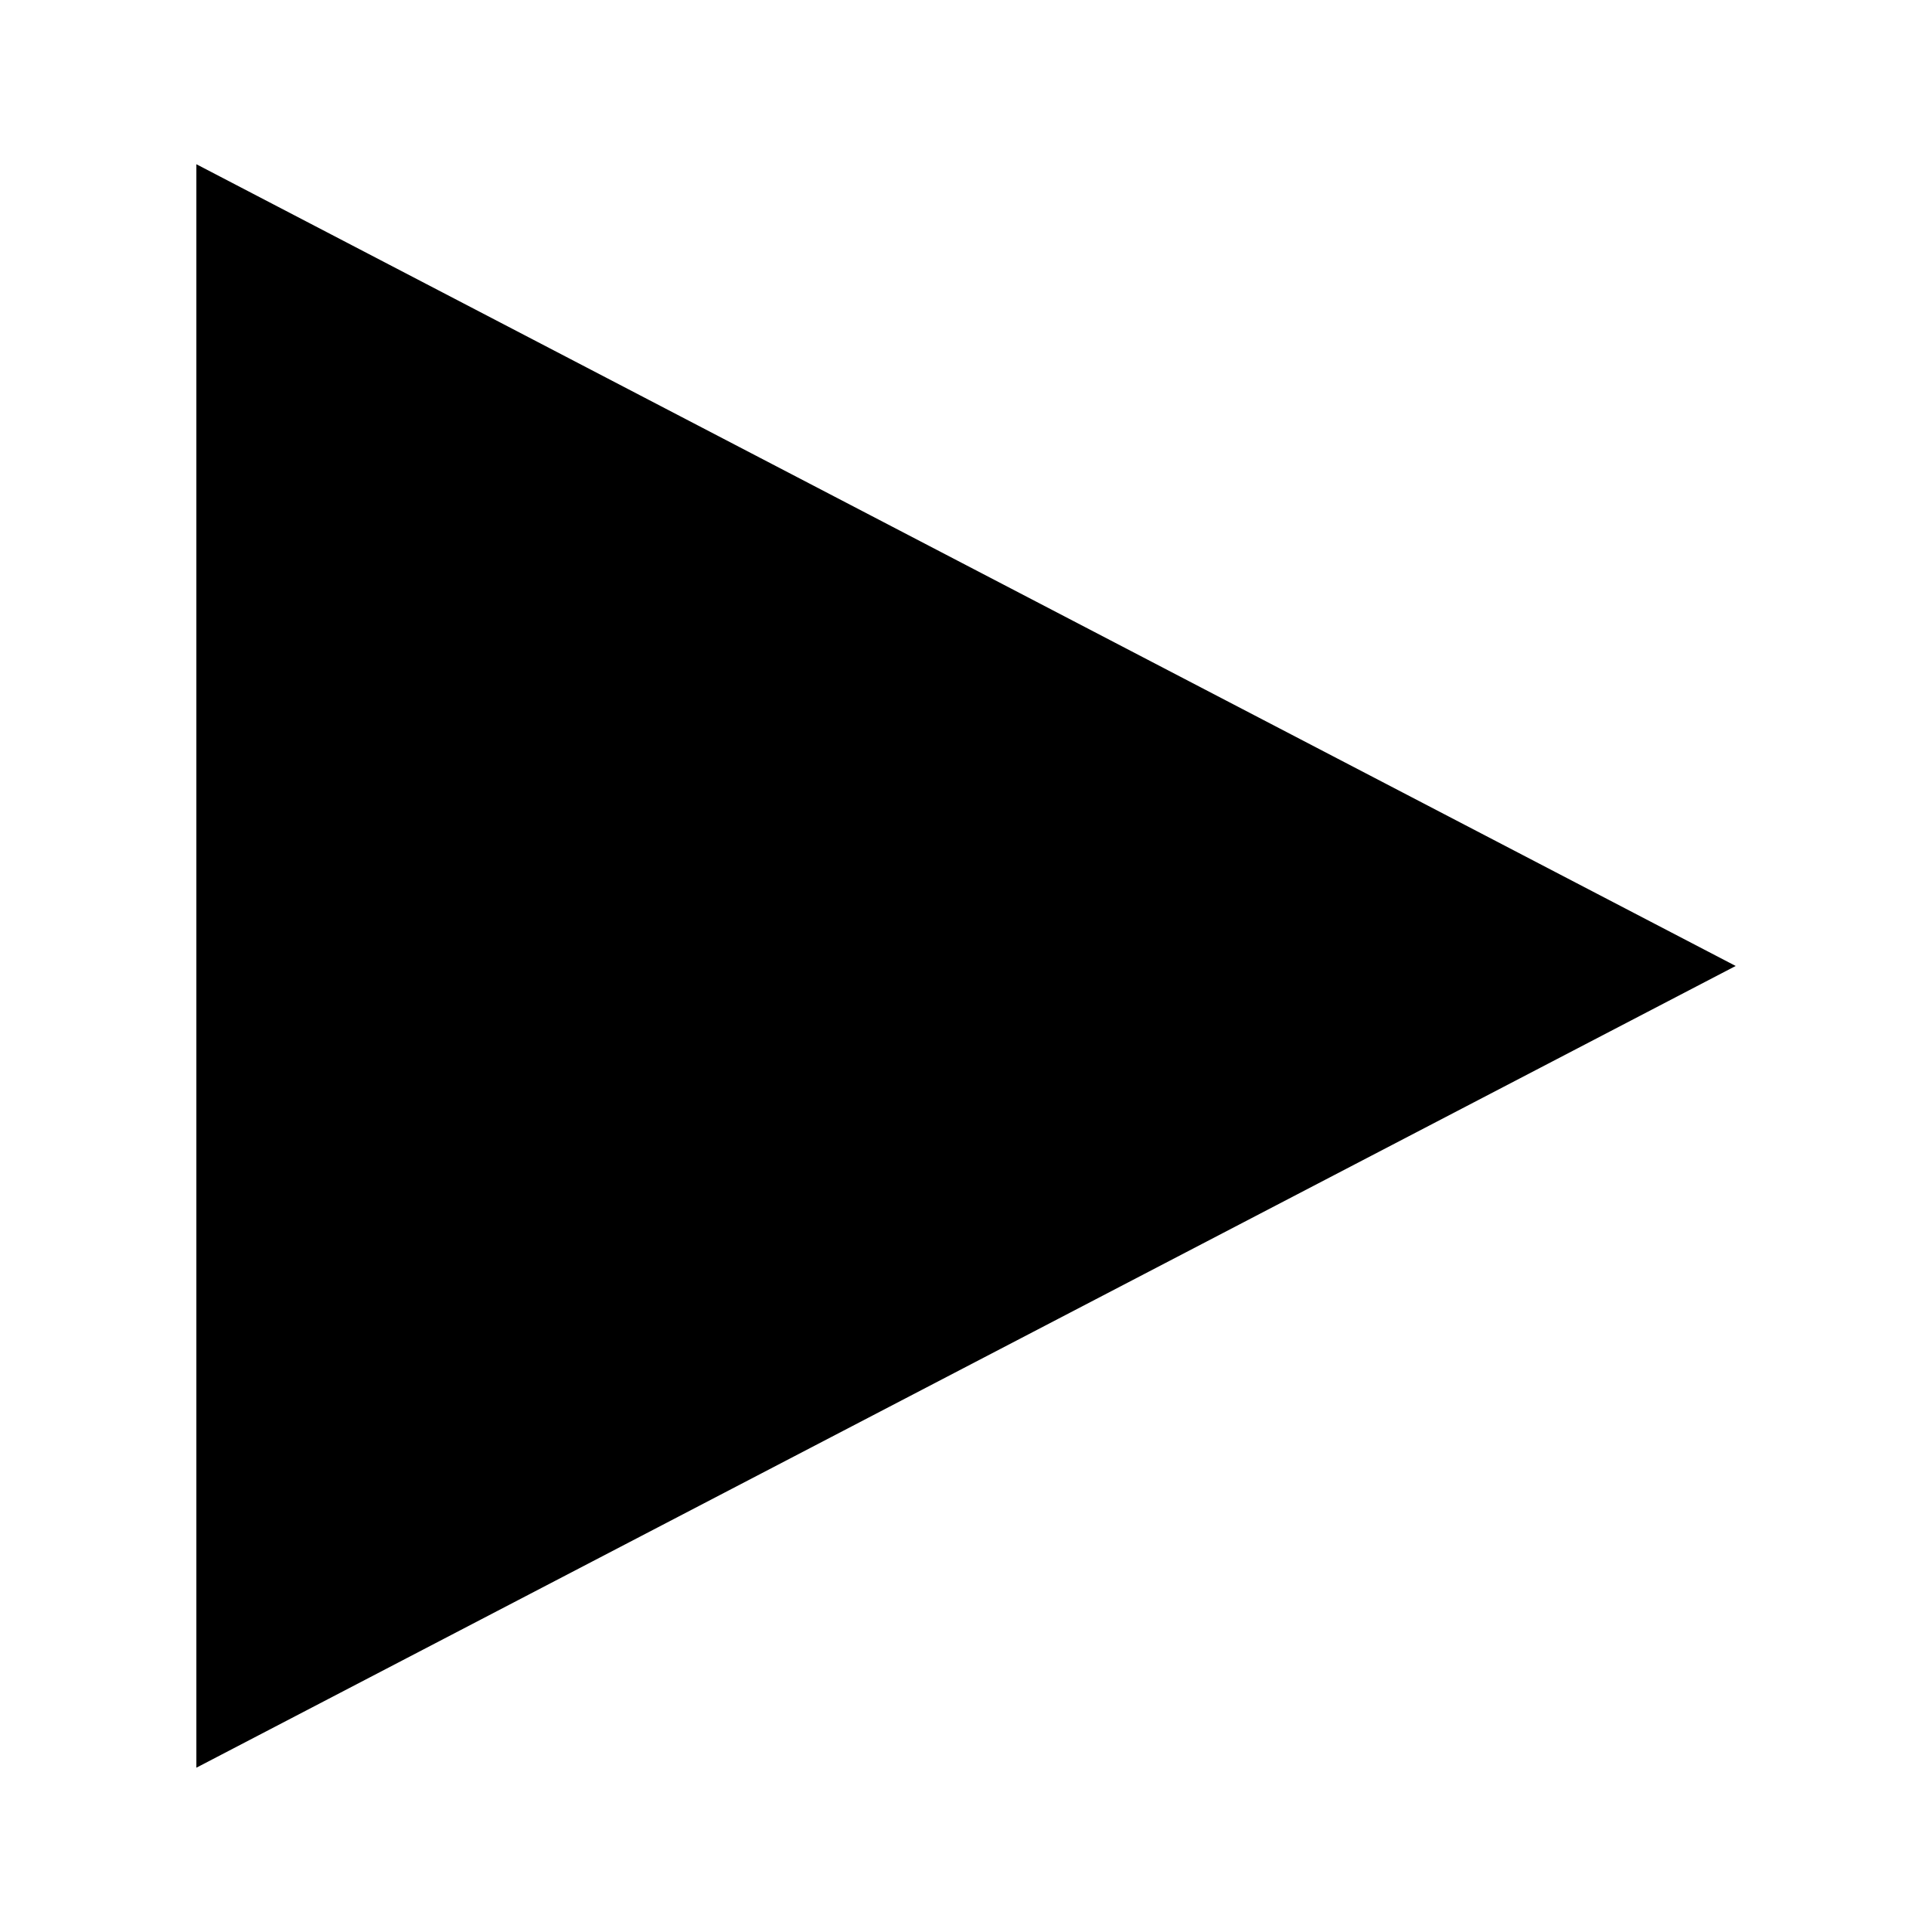
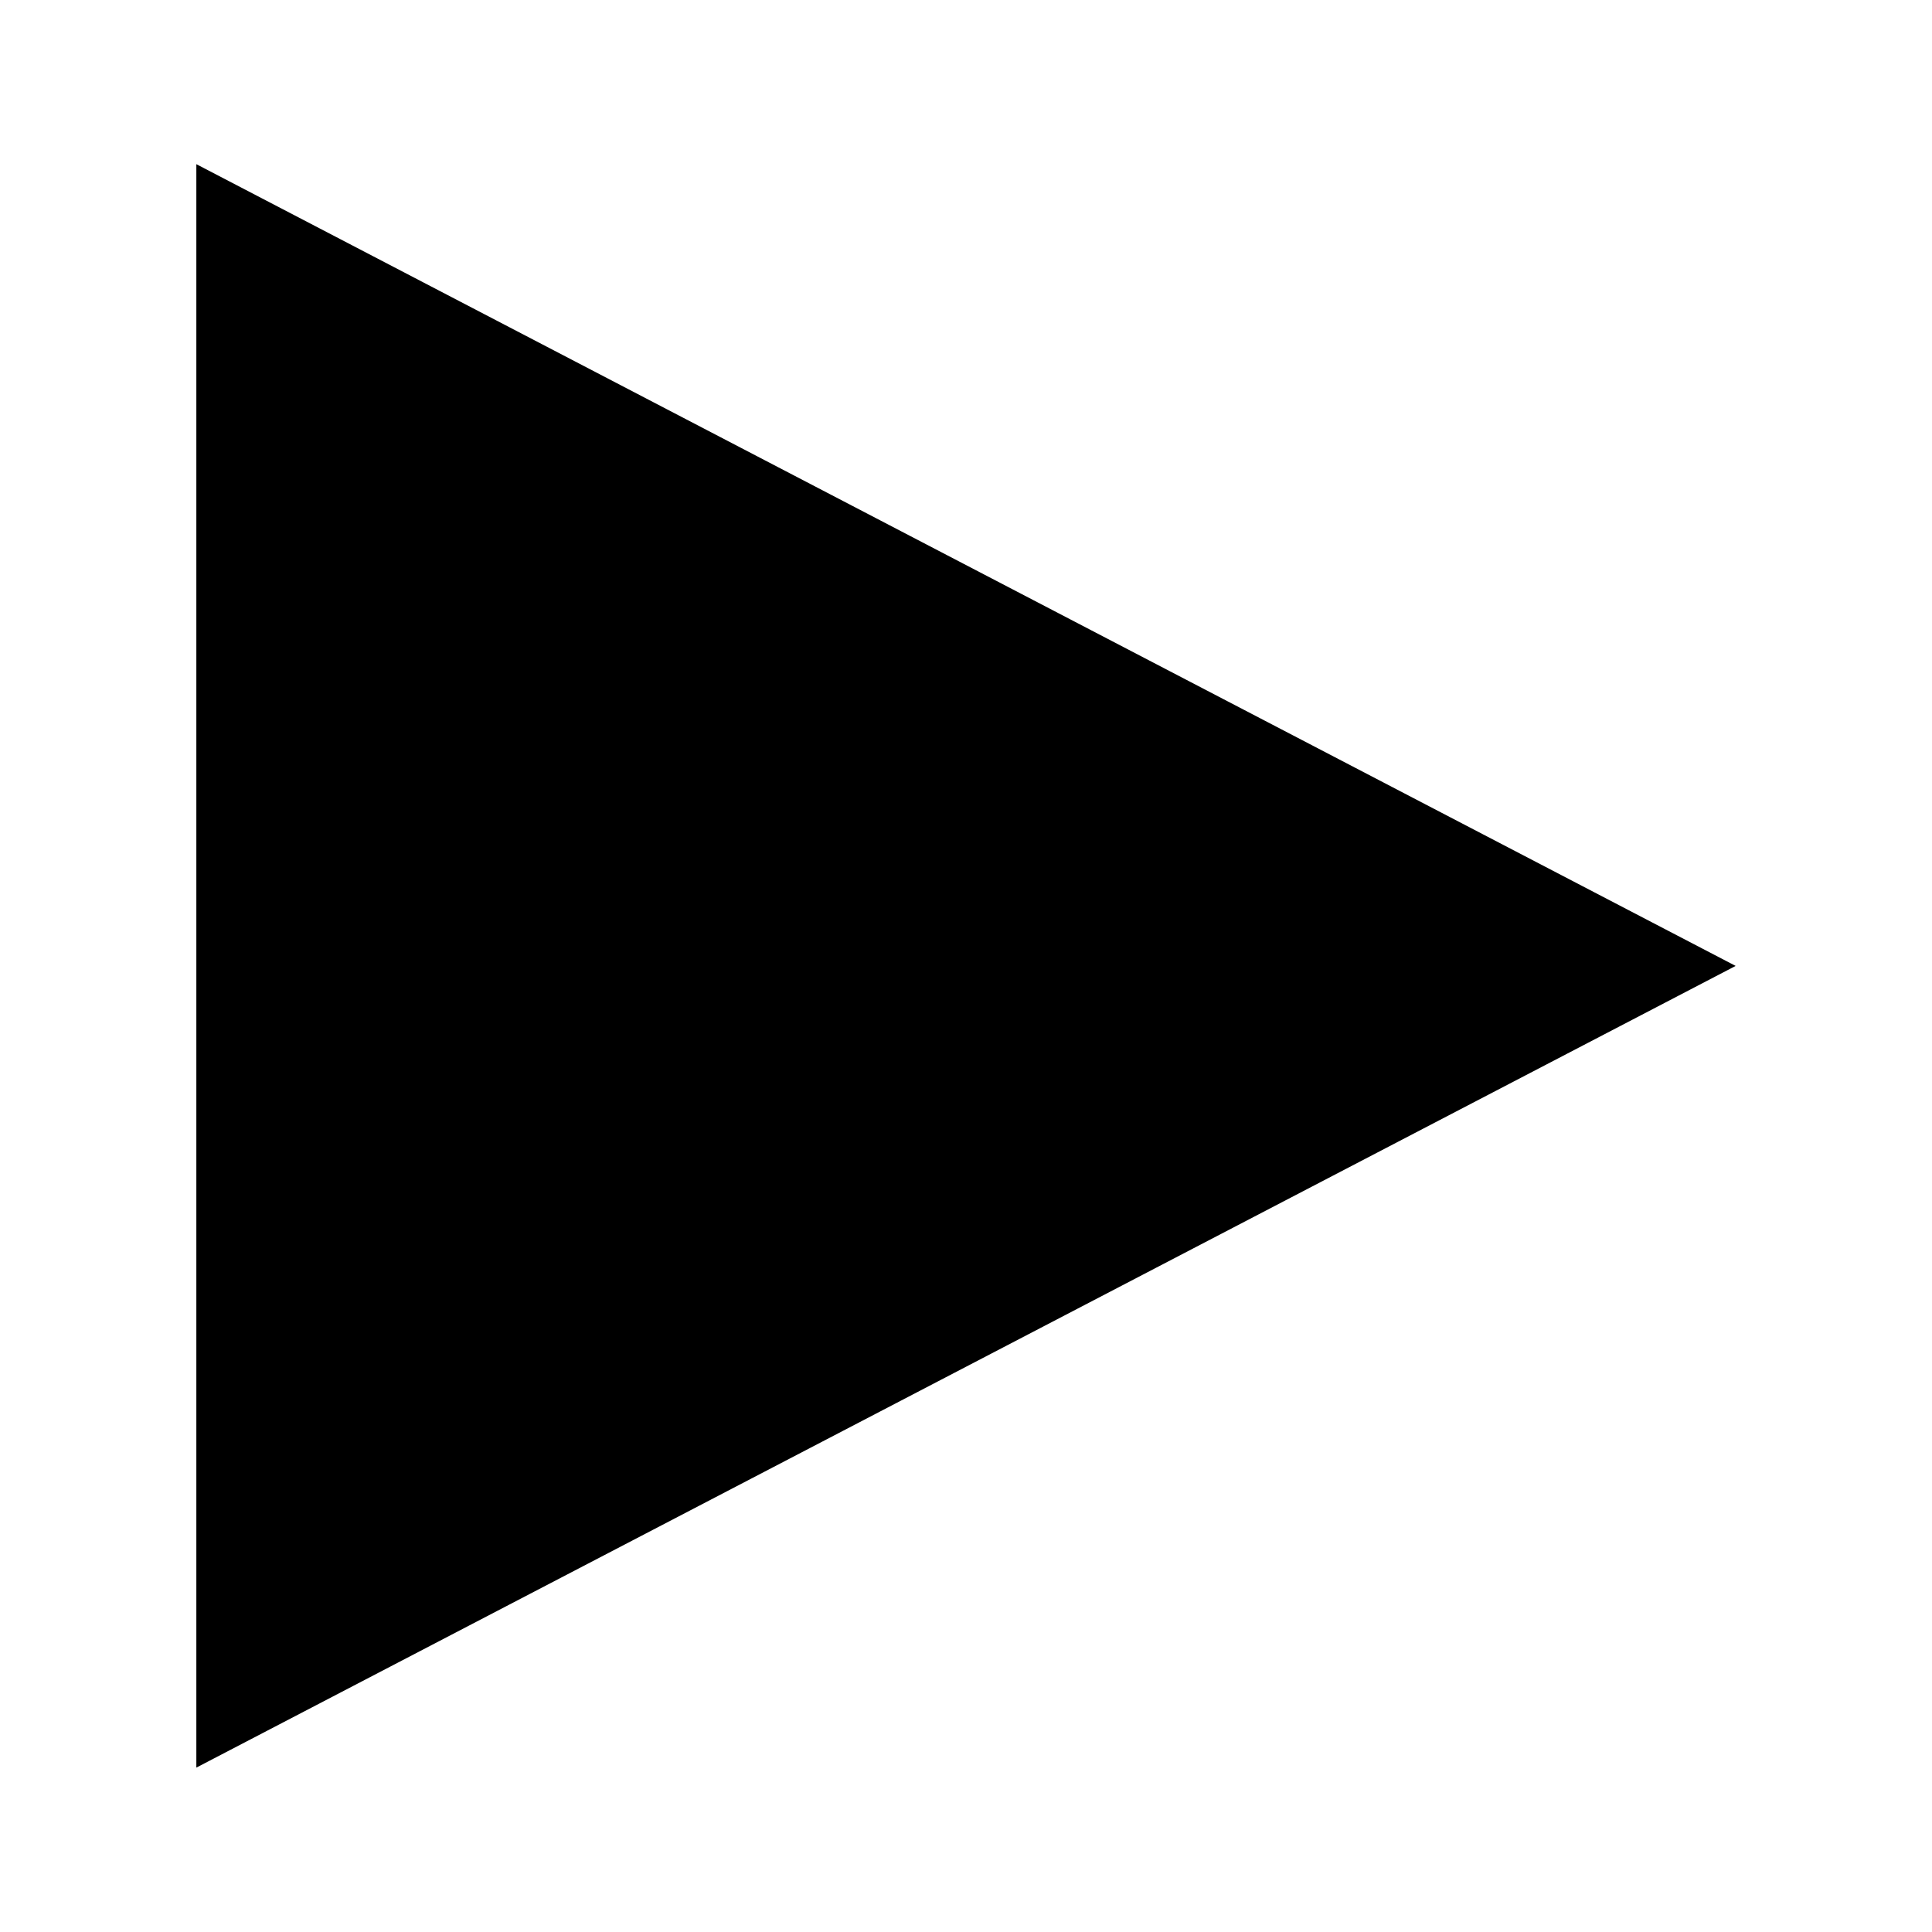
<svg xmlns="http://www.w3.org/2000/svg" width="35.433" height="35.433" id="svg2" version="1.1">
-   <g id="layer1" transform="translate(0,-1016.929)">
-     <g id="icon" transform="matrix(1.3279,0,0,1.3279,-5.809277,-339.2616)">
-       <path transform="translate(0,1016.929)" id="path3119" d="m 7.087,6.644 0,22.146 21.26,-11.073 z" style="fill-opacity:1;stroke:none" />
-     </g>
+   <g id="layer5">
+     <path style="fill-opacity:1;stroke:none" d="m 3.601,3.011 0,29.407 L 31.832,17.715 z" id="path3119-0" />
  </g>
</svg>
